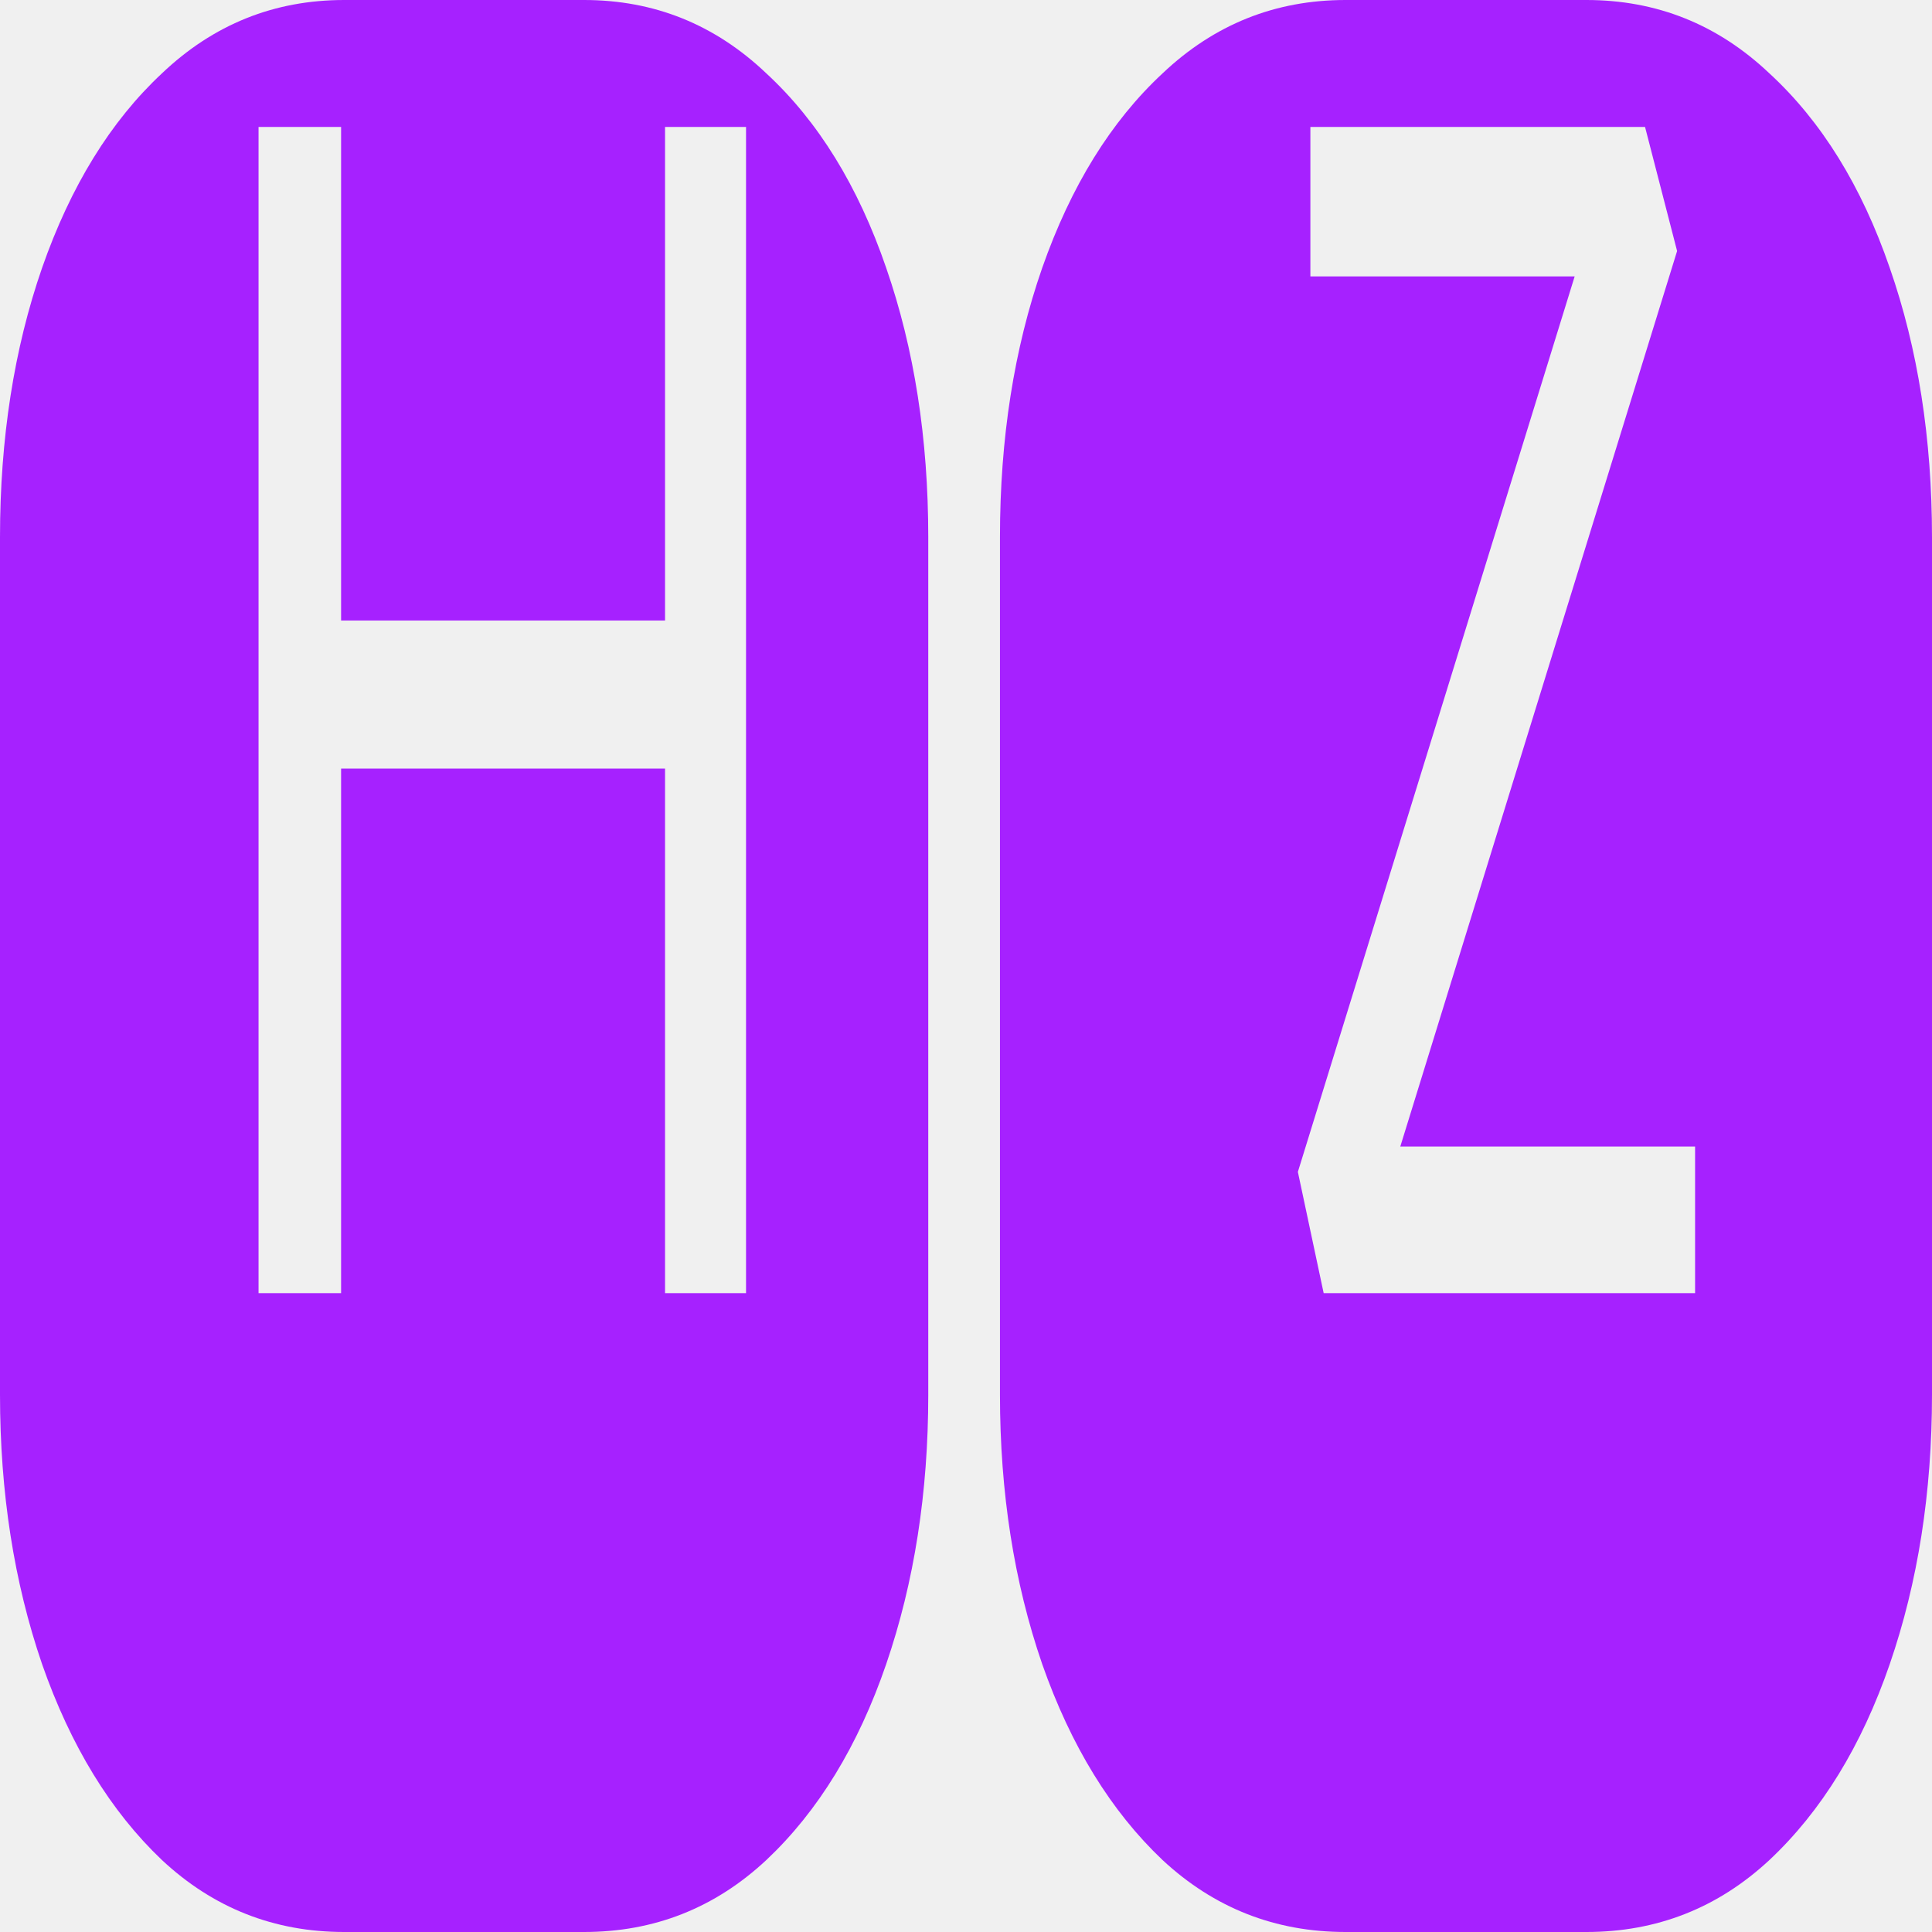
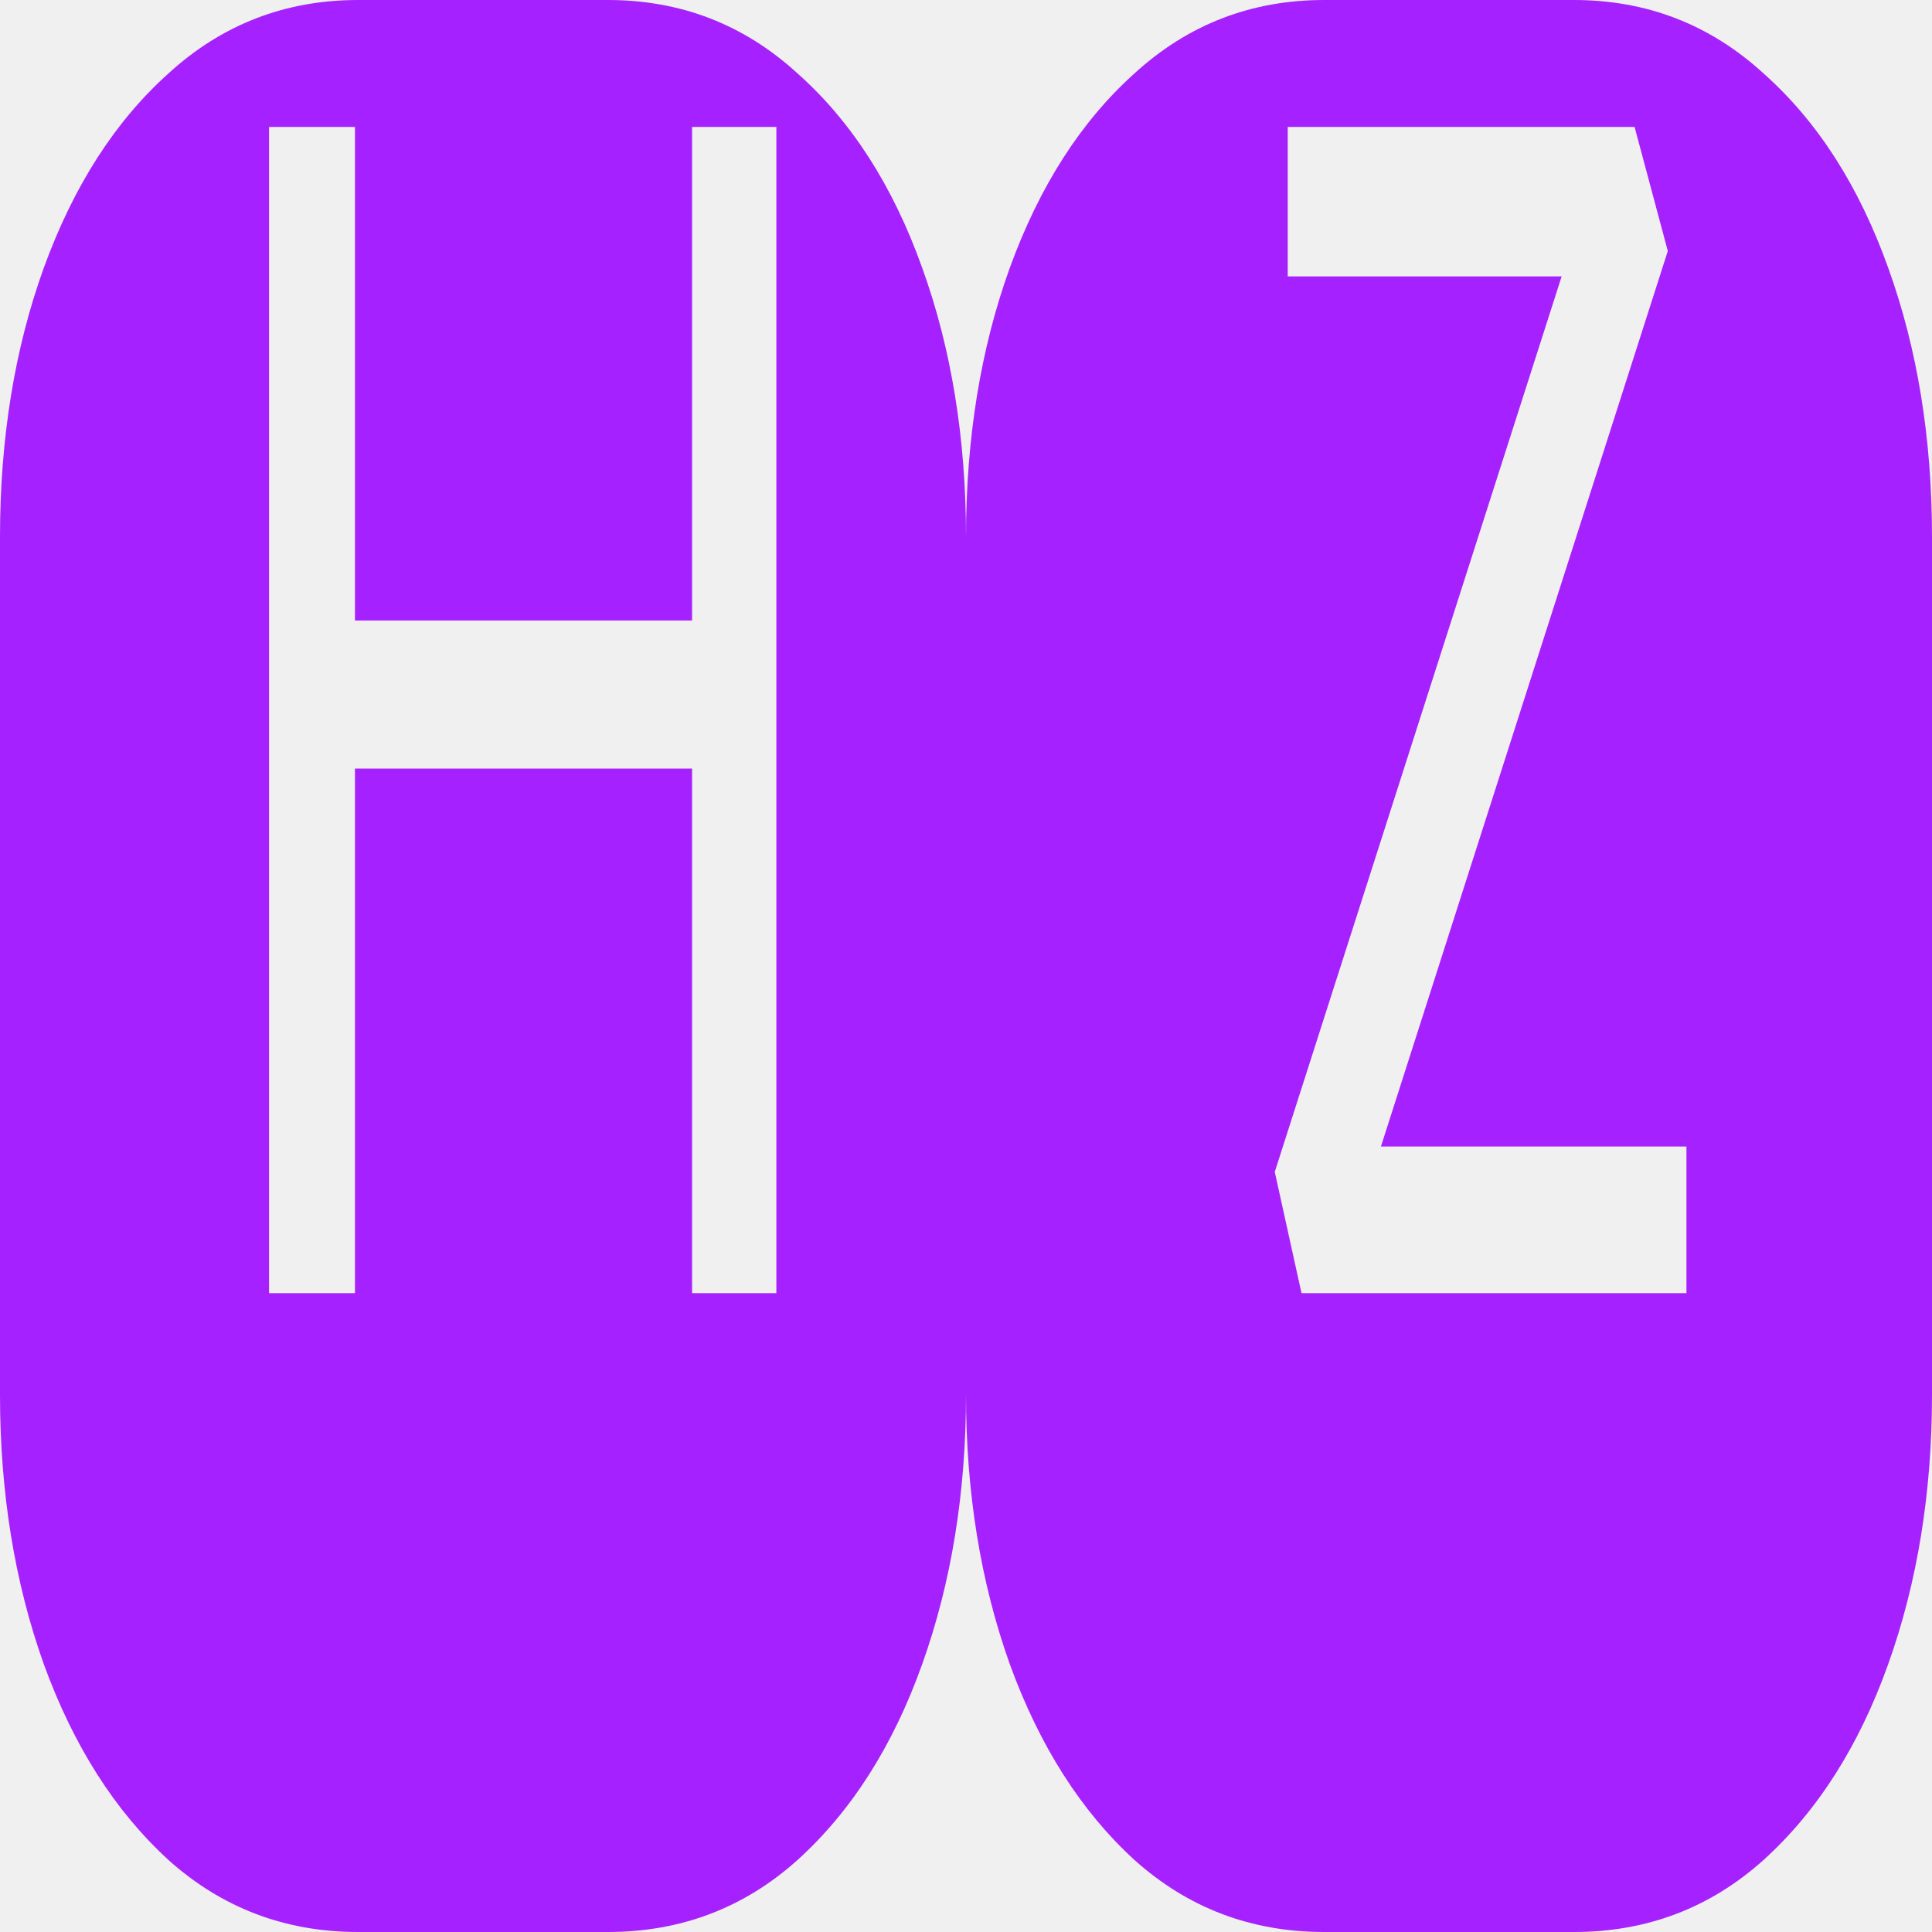
<svg xmlns="http://www.w3.org/2000/svg" width="512" height="512" viewBox="0 0 512 512" fill="none">
  <g clip-path="url(#clip0_2201_12)">
-     <path d="M356.589 512C337.94 512 321.777 505.647 308.101 492.94C294.424 479.984 283.787 462.669 276.19 440.993C268.73 419.317 265 395.523 265 369.612V142.388C265 116.228 268.73 92.434 276.19 71.007C283.787 49.331 294.424 32.14 308.101 19.434C321.777 6.478 337.94 0 356.589 0H420.411C439.06 0 455.223 6.478 468.899 19.434C482.714 32.14 493.351 49.331 500.81 71.007C508.27 92.434 512 116.228 512 142.388V369.612C512 395.523 508.27 419.317 500.81 440.993C493.351 462.669 482.714 479.984 468.899 492.94C455.223 505.647 439.06 512 420.411 512H356.589ZM350.787 342.704H449.214V303.837H371.094L444.448 66.523L435.952 33.635H347.264V73.25H417.303L343.949 310.564L350.787 342.704Z" fill="#A621FF" />
-     <path d="M91.218 512C72.644 512 56.547 505.647 42.926 492.94C29.305 479.984 18.711 462.669 11.144 440.993C3.715 419.317 0 395.523 0 369.612V142.388C0 116.228 3.715 92.434 11.144 71.007C18.711 49.331 29.305 32.14 42.926 19.434C56.547 6.478 72.644 0 91.218 0H154.782C173.356 0 189.453 6.478 203.074 19.434C216.832 32.14 227.426 49.331 234.856 71.007C242.285 92.434 246 116.228 246 142.388V369.612C246 395.523 242.285 419.317 234.856 440.993C227.426 462.669 216.832 479.984 203.074 492.94C189.453 505.647 173.356 512 154.782 512H91.218ZM68.517 342.704H90.393V203.679H176.245V342.704H197.708V33.635H176.245V164.438H90.393V33.635H68.517V342.704Z" fill="#A621FF" />
+     <path d="M350.926 512C331.597 512 314.846 505.647 300.671 492.94C286.497 479.984 275.472 462.669 267.597 440.993C259.866 419.317 256 395.523 256 369.612V142.388C256 116.228 259.866 92.434 267.597 71.007C275.472 49.331 286.497 32.14 300.671 19.434C314.846 6.478 331.597 0 350.926 0H417.074C436.403 0 453.154 6.478 467.329 19.434C481.647 32.14 492.671 49.331 500.403 71.007C508.134 92.434 512 116.228 512 142.388V369.612C512 395.523 508.134 419.317 500.403 440.993C492.671 462.669 481.647 479.984 467.329 492.94C453.154 505.647 436.403 512 417.074 512H350.926ZM344.913 342.704H446.926V303.837H365.96L403.973 185.18L441.987 66.523L433.181 33.635H341.262V73.25H413.852L337.826 310.564L344.913 342.704Z" fill="#A621FF" />
+     <path d="M94.926 512C75.597 512 58.846 505.647 44.671 492.94C30.497 479.984 19.472 462.669 11.597 440.993C3.866 419.317 0 395.523 0 369.612V142.388C0 116.228 3.866 92.434 11.597 71.007C19.472 49.331 30.497 32.14 44.671 19.434C58.846 6.478 75.597 0 94.926 0H161.074C180.403 0 197.154 6.478 211.329 19.434C225.647 32.14 236.671 49.331 244.403 71.007C252.134 92.434 256 116.228 256 142.388V369.612C256 395.523 252.134 419.317 244.403 440.993C236.671 462.669 225.647 479.984 211.329 492.94C197.154 505.647 180.403 512 161.074 512H94.926ZM71.302 342.704H94.067V203.679H183.409V342.704H205.745V33.635H183.409V164.438H94.067V33.635H71.302V342.704Z" fill="#A621FF" />
  </g>
  <defs>
    <clipPath id="clip0_2201_12">
      <rect width="512" height="512" fill="white" />
    </clipPath>
  </defs>
</svg>
